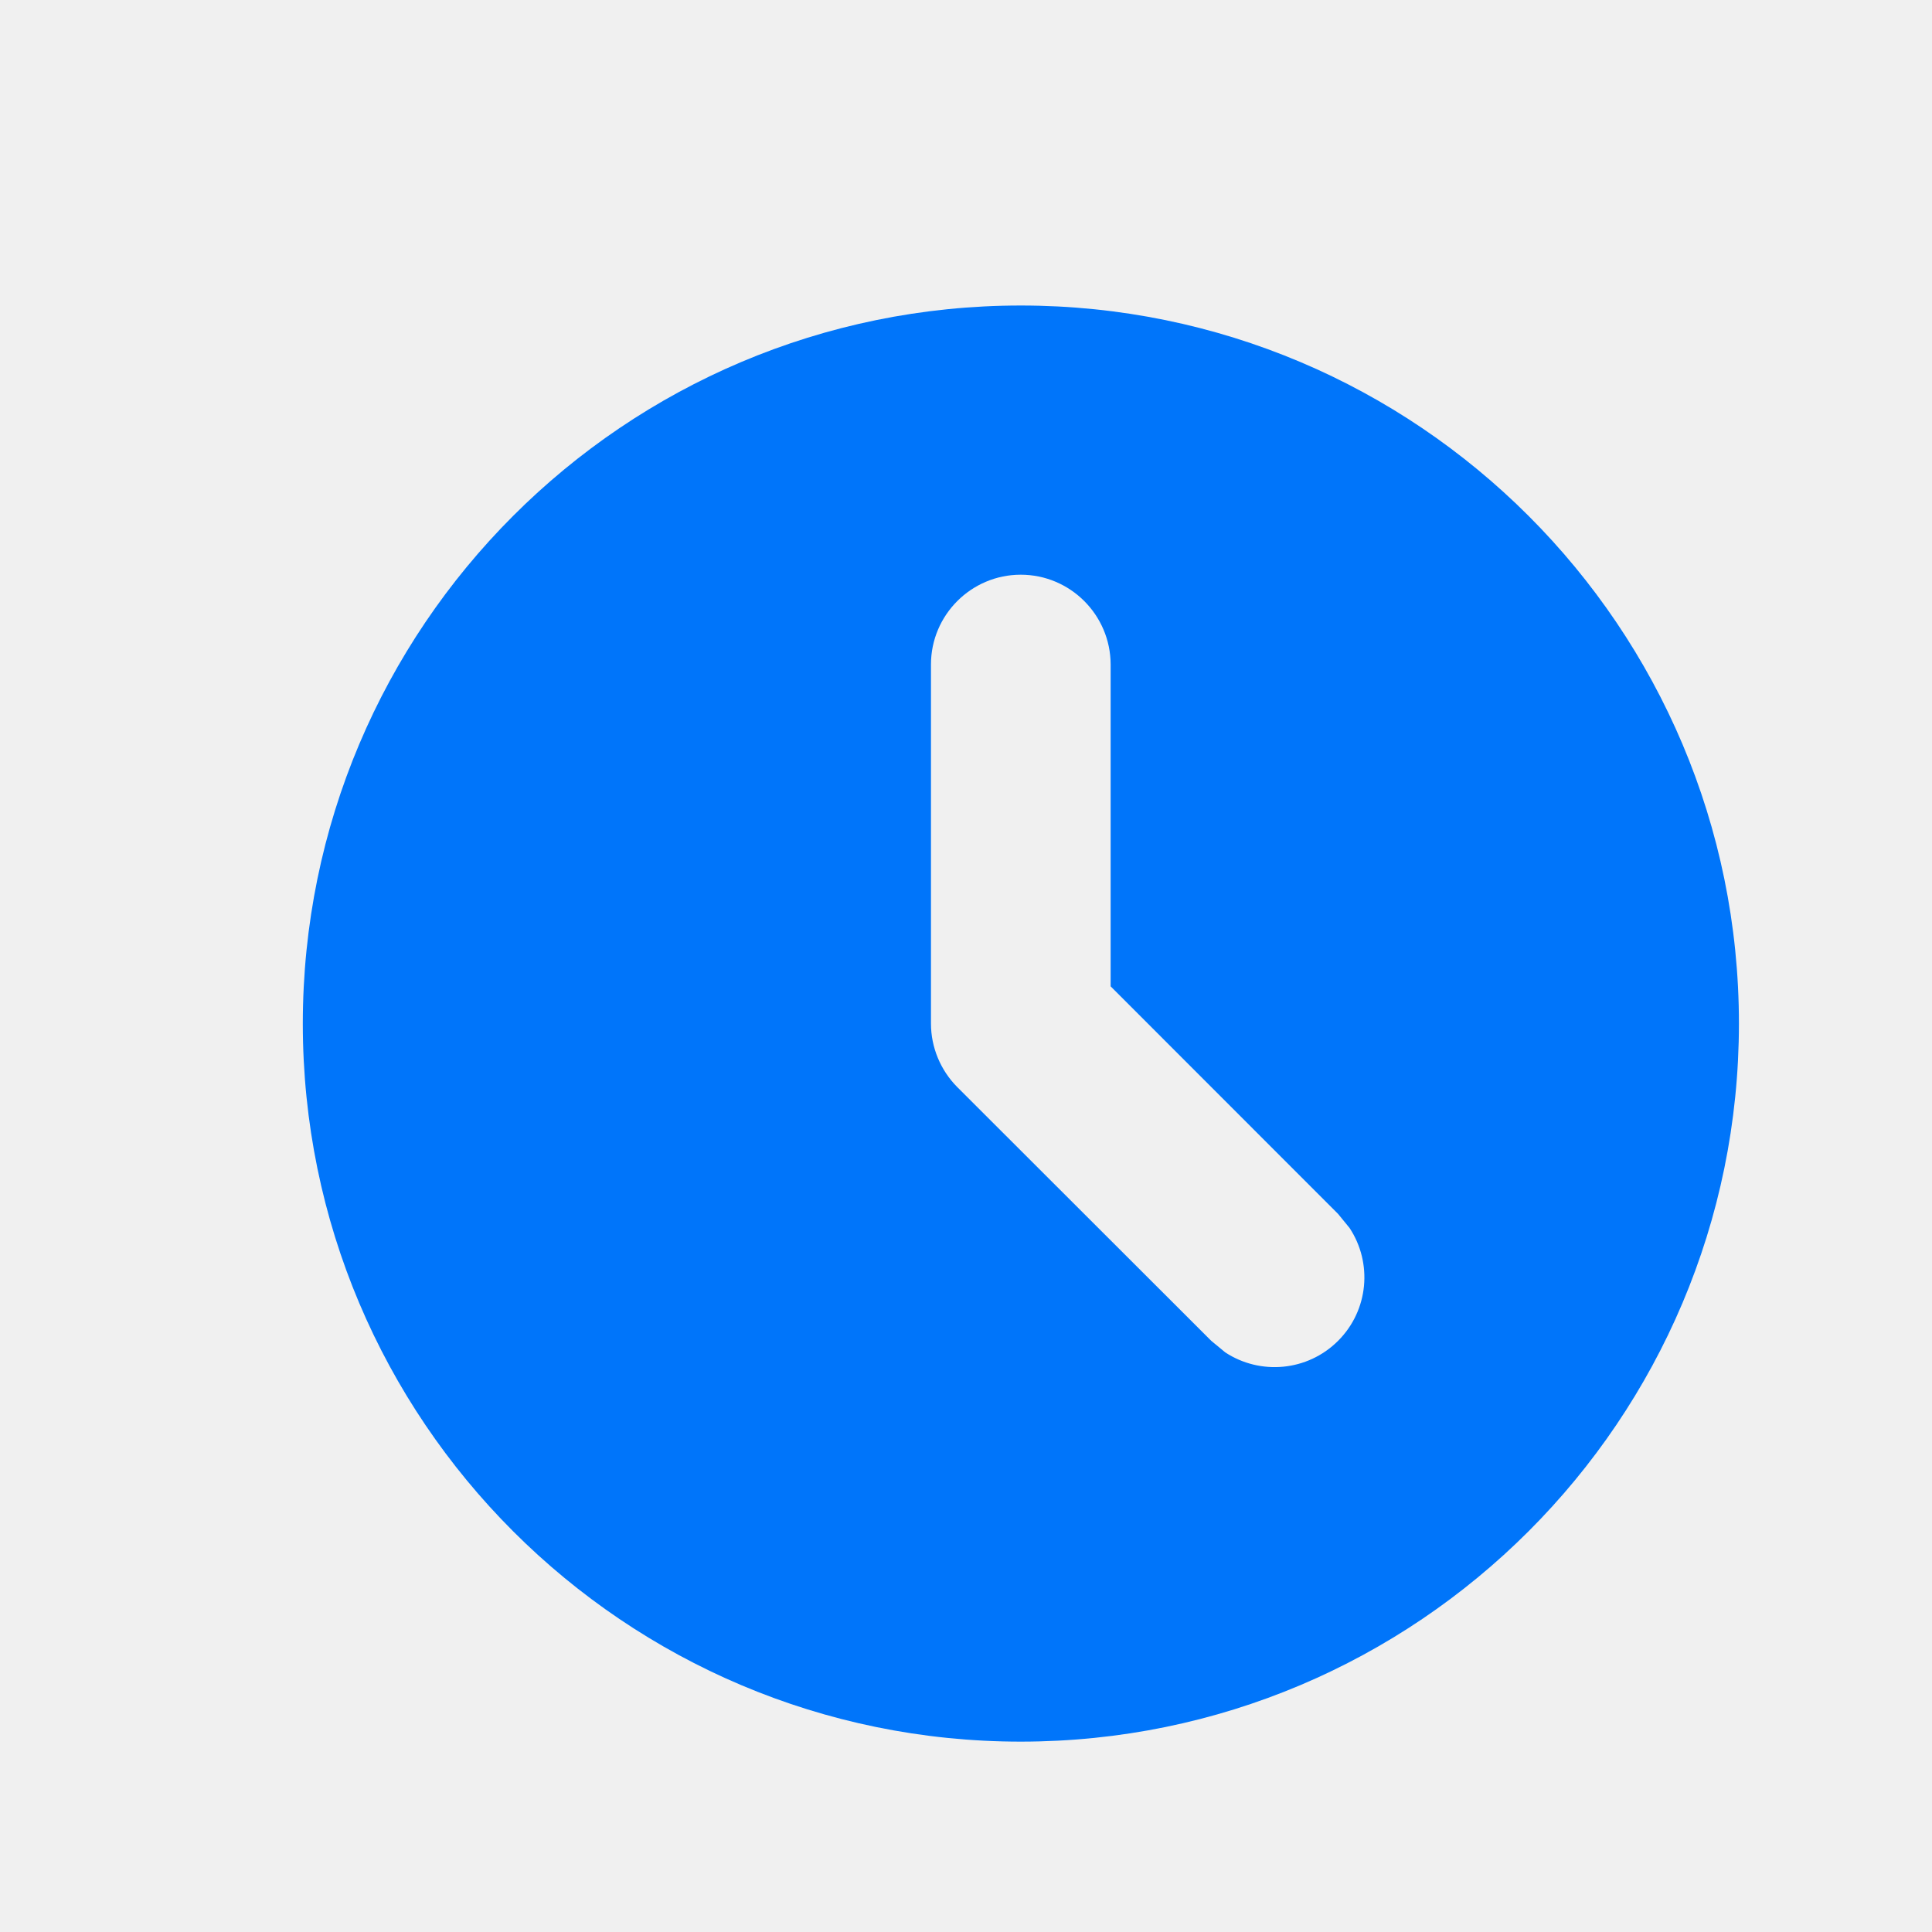
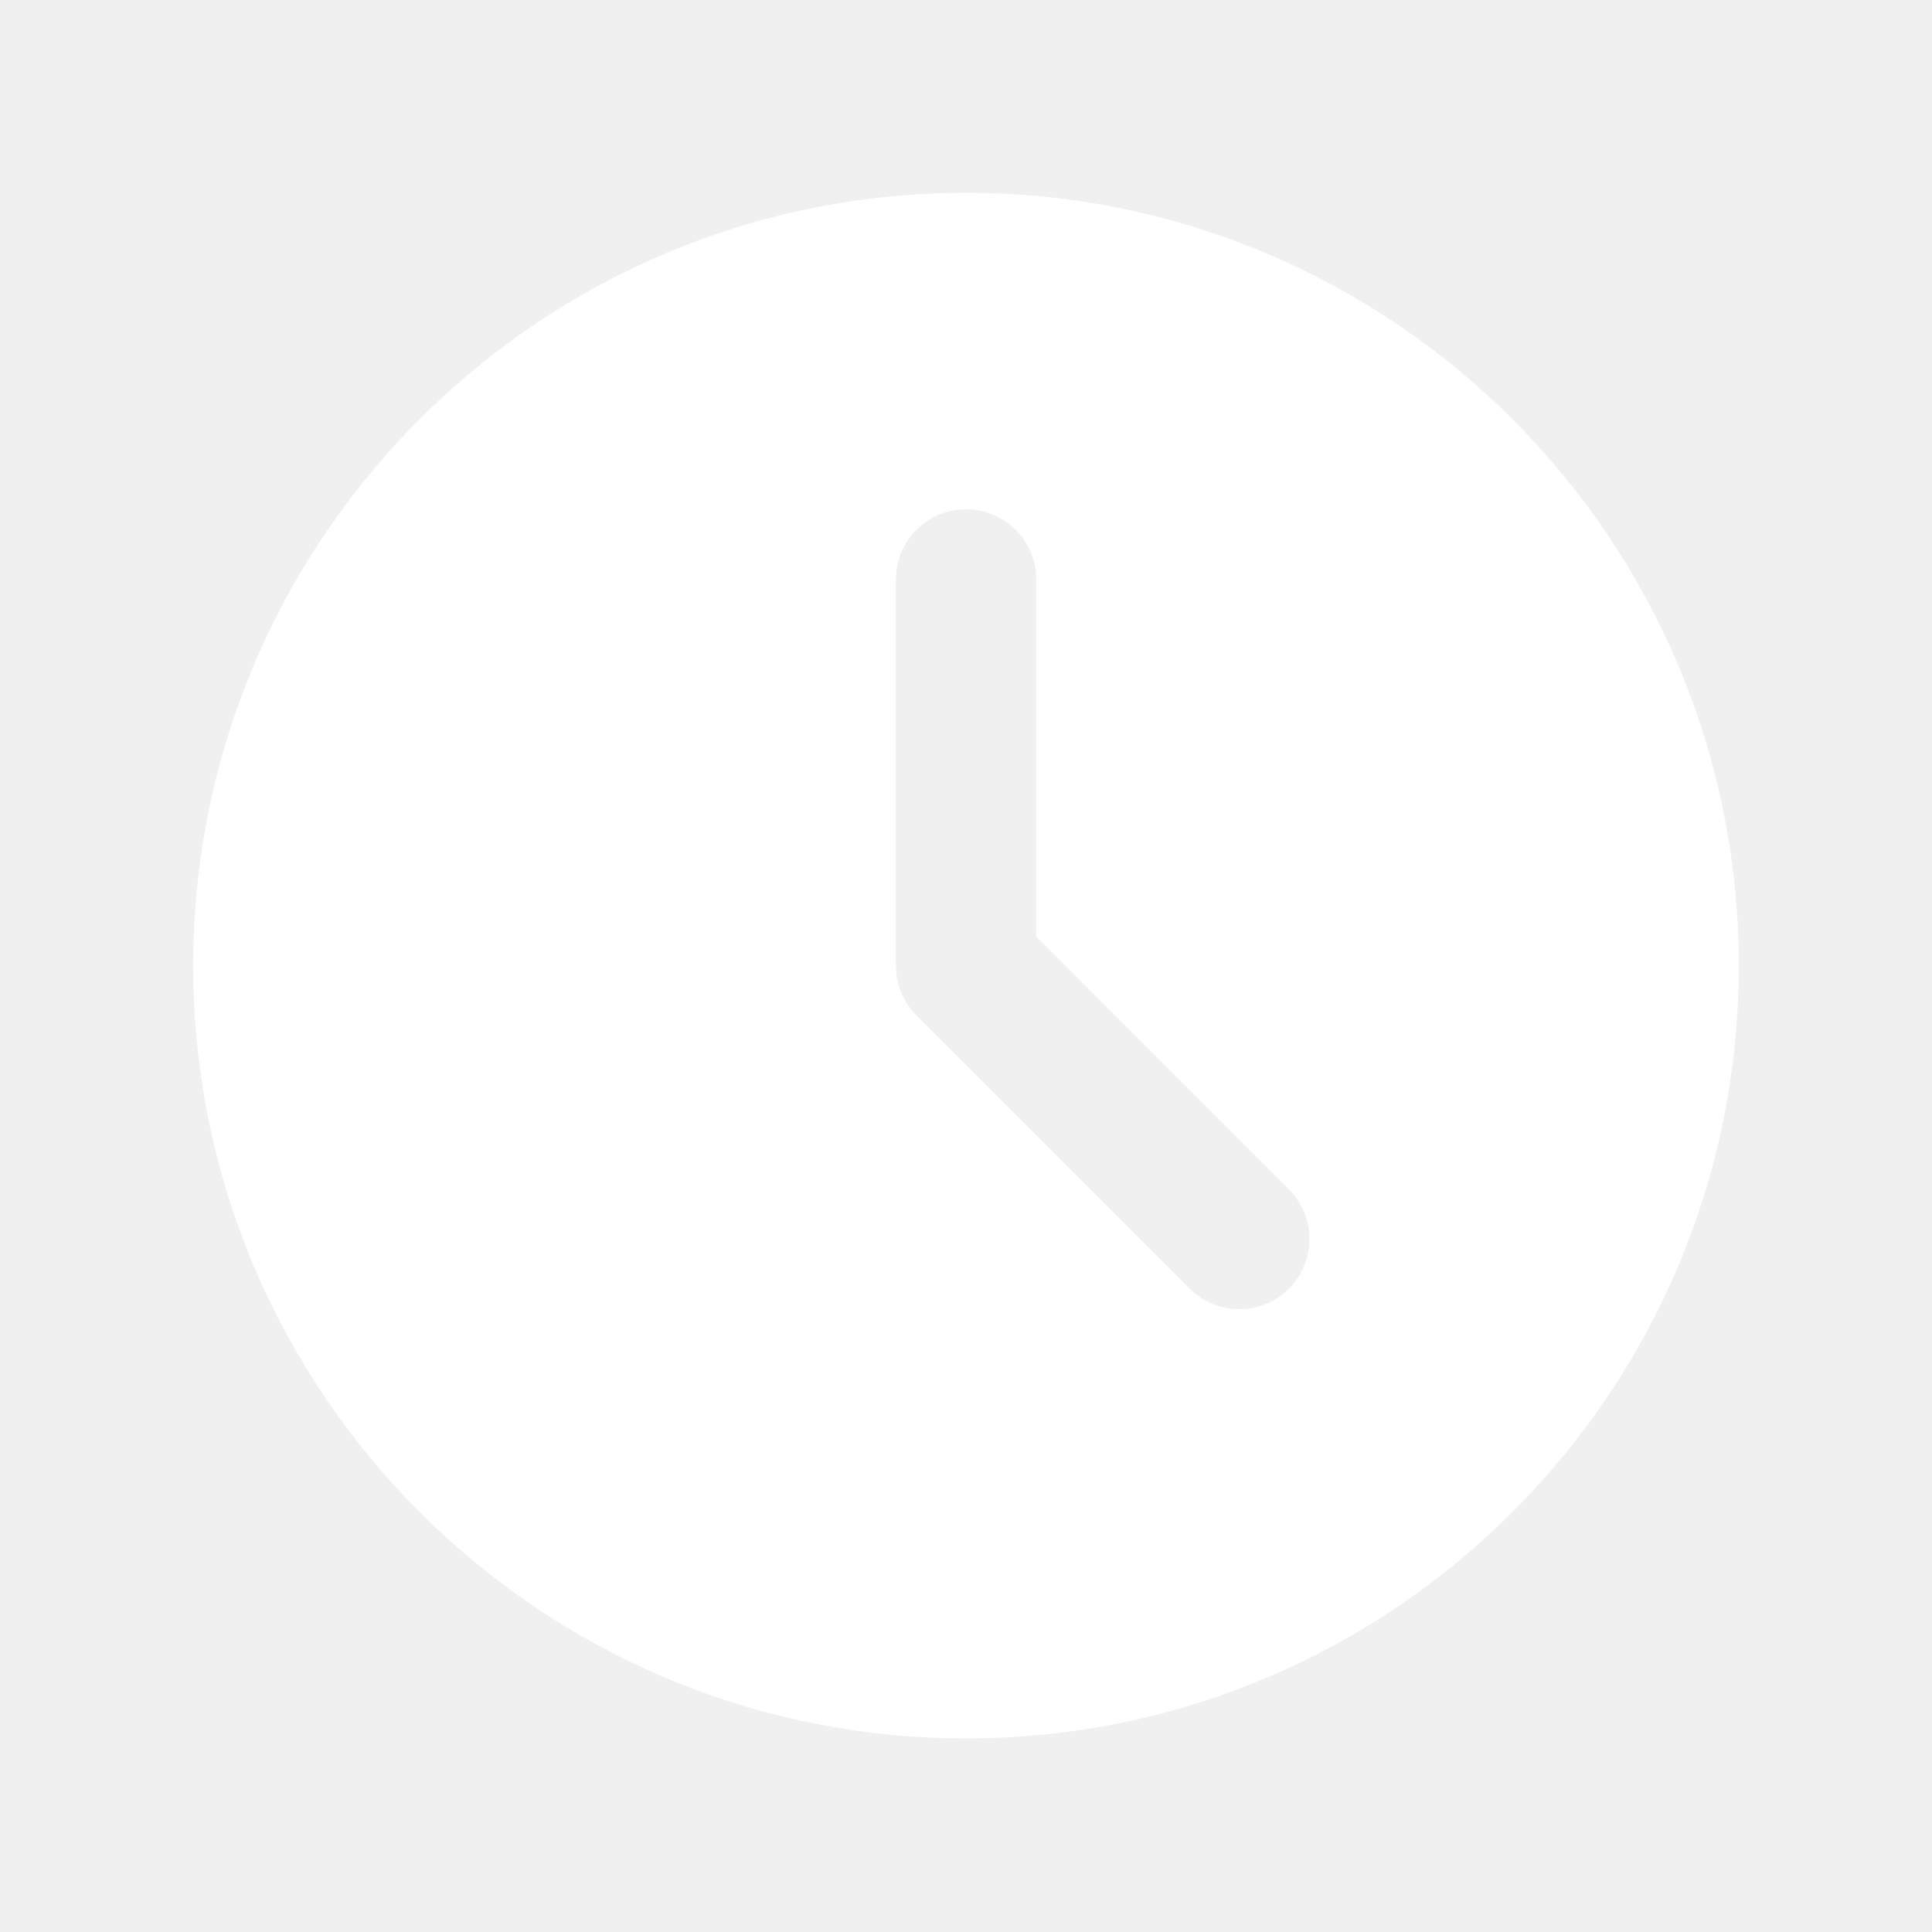
- <svg xmlns="http://www.w3.org/2000/svg" width="15" height="15" viewBox="0 0 15 15" fill="none">
-   <path d="M7.926 2.372C11.005 2.373 13.501 4.869 13.501 7.948C13.5 11.026 11.005 13.521 7.926 13.522C4.848 13.522 2.351 11.026 2.351 7.948C2.351 4.869 4.847 2.372 7.926 2.372ZM7.925 4.462C7.541 4.462 7.228 4.775 7.228 5.159V7.947C7.228 8.131 7.302 8.309 7.432 8.44L9.404 10.41L9.513 10.5C9.784 10.678 10.151 10.648 10.389 10.41C10.627 10.172 10.657 9.805 10.478 9.534L10.389 9.425L8.623 7.658V5.159C8.622 4.775 8.31 4.462 7.925 4.462Z" fill="#0075FA" />
+ <svg xmlns="http://www.w3.org/2000/svg" width="20" height="20" viewBox="0 0 20 20" fill="none">
+   <path d="M10 1.996C14.418 1.996 18 5.578 18 9.996C18 14.414 14.418 17.996 10 17.996C5.582 17.996 2 14.414 2 9.996C2 5.578 5.582 1.996 10 1.996ZM12.316 13.34C12.6 13.623 13.059 13.623 13.343 13.34C13.626 13.056 13.626 12.597 13.343 12.313L12.316 13.34ZM10.001 5.272C9.6 5.272 9.275 5.597 9.275 5.998V9.998C9.275 10.191 9.351 10.376 9.487 10.512L12.316 13.34L12.829 12.826L13.343 12.313L10.727 9.696V5.998C10.726 5.597 10.402 5.273 10.001 5.272Z" fill="white" />
</svg>
